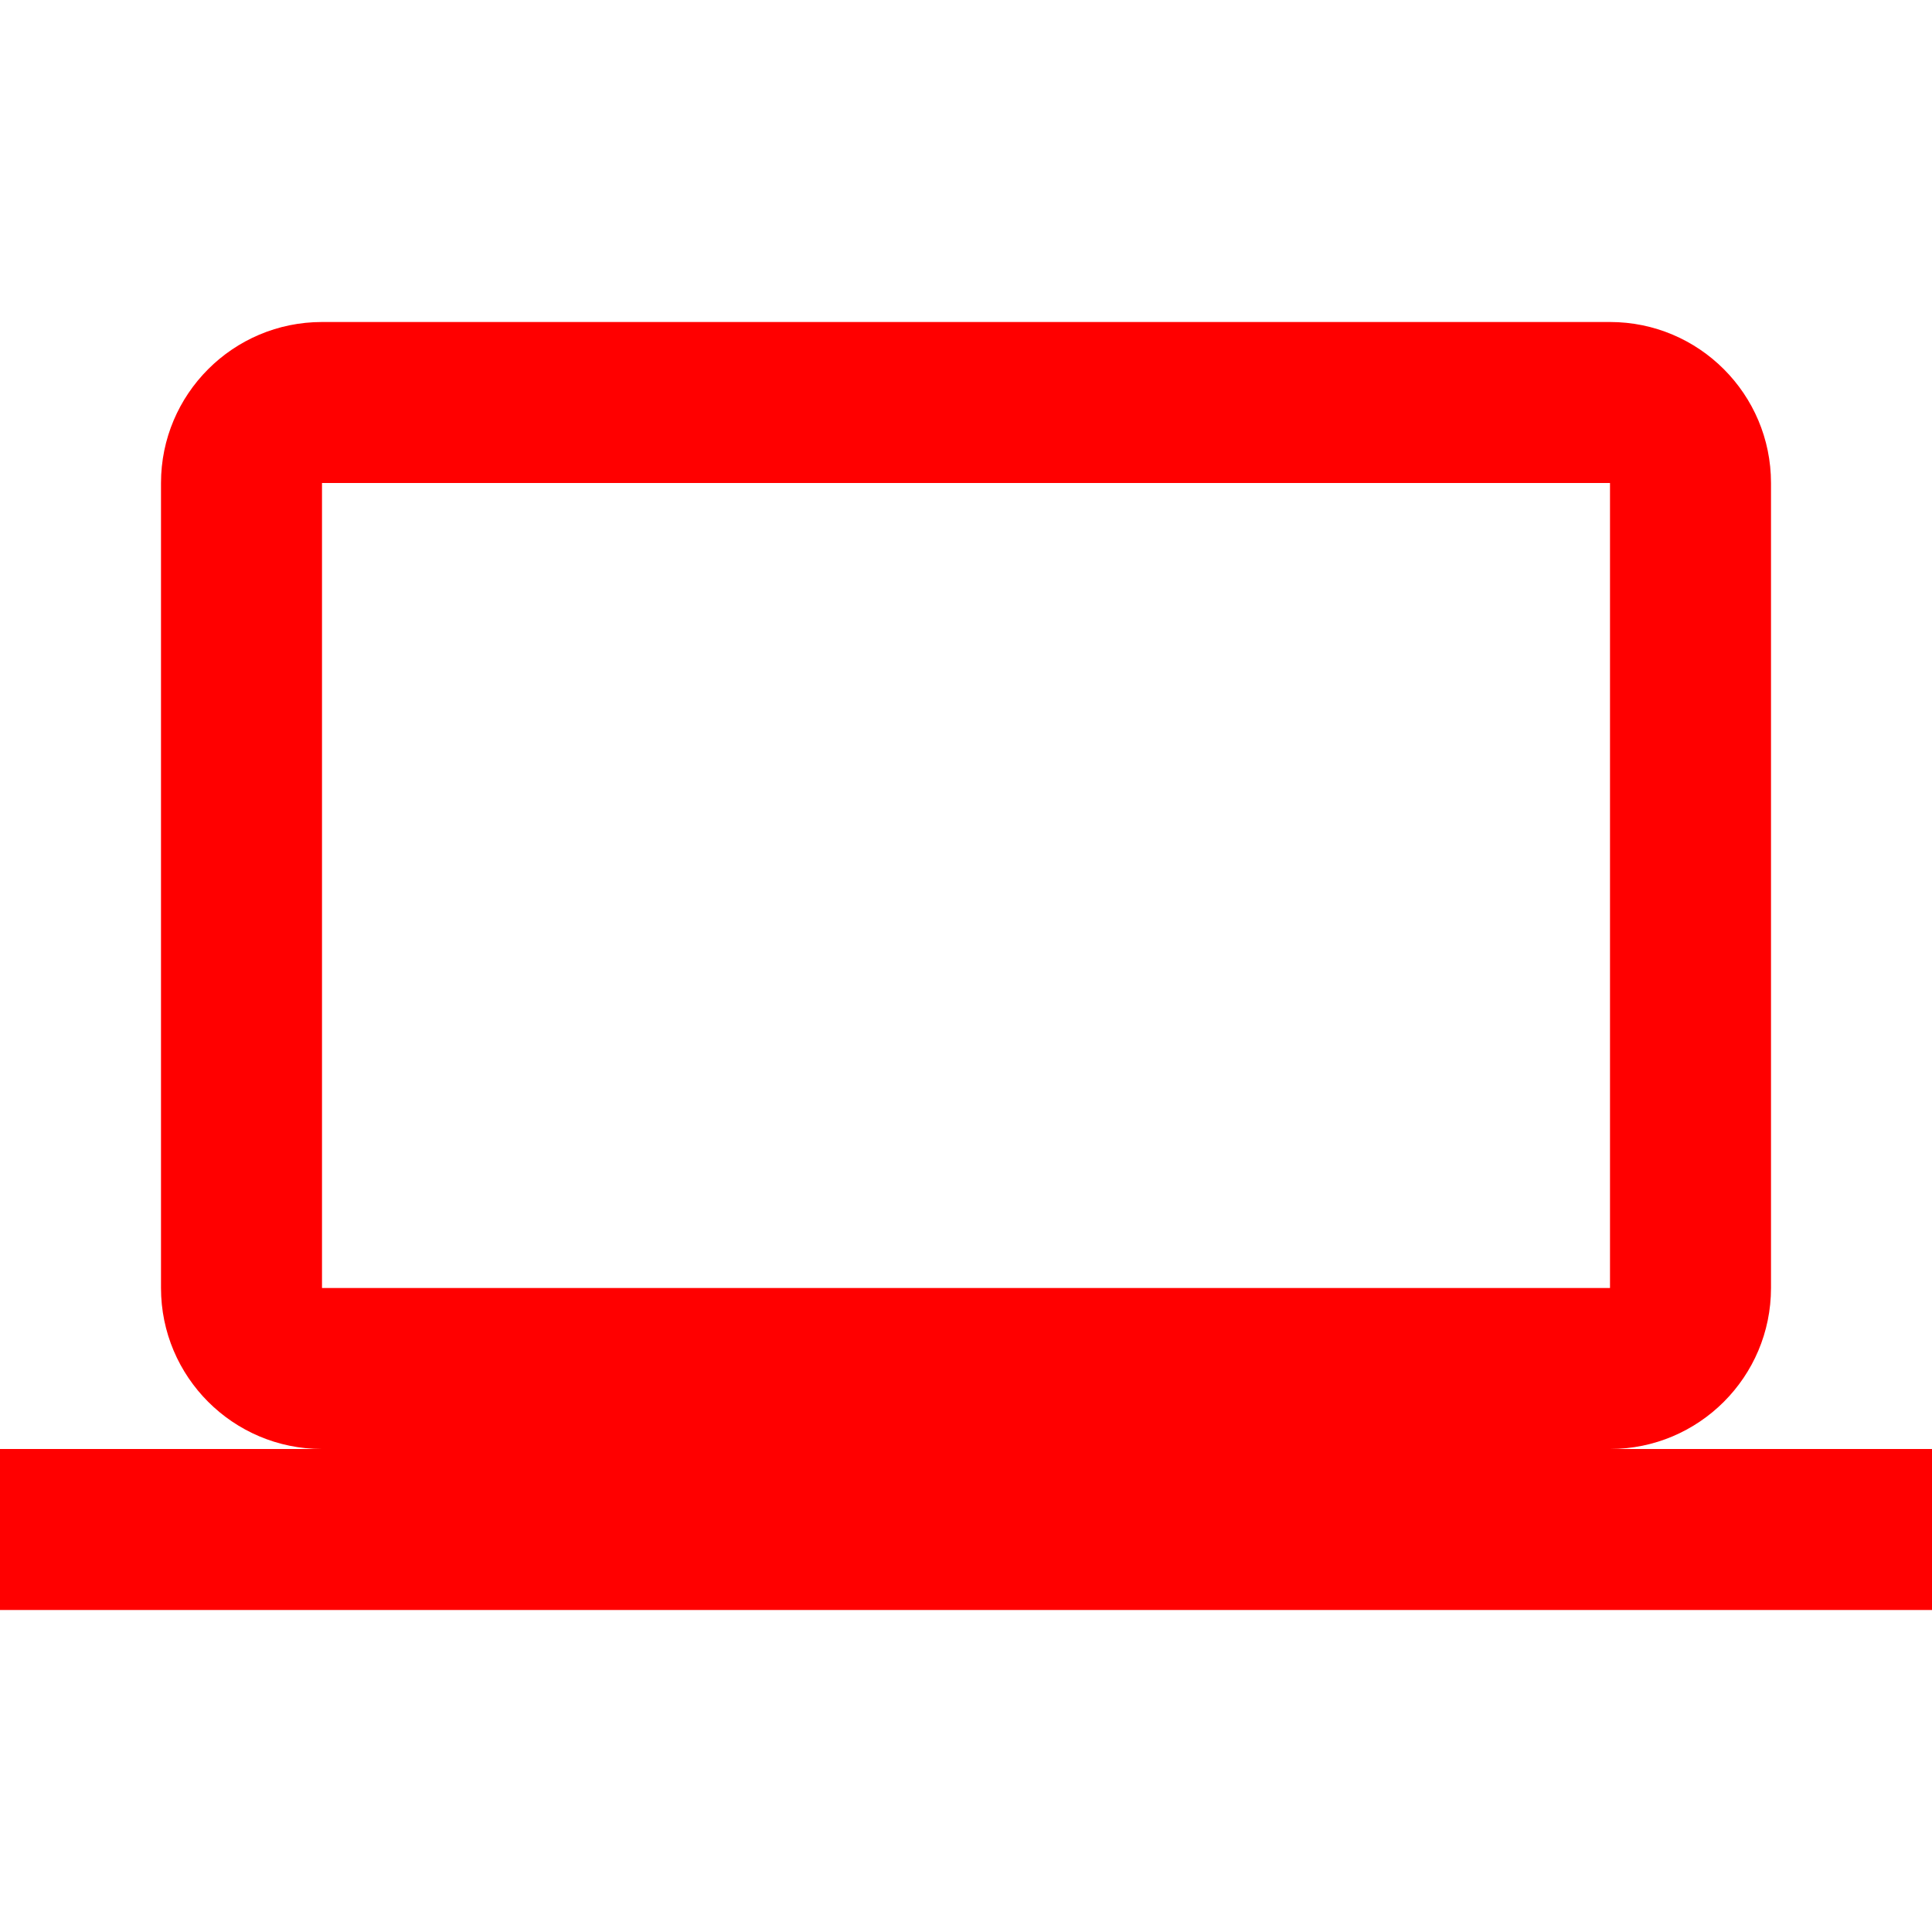
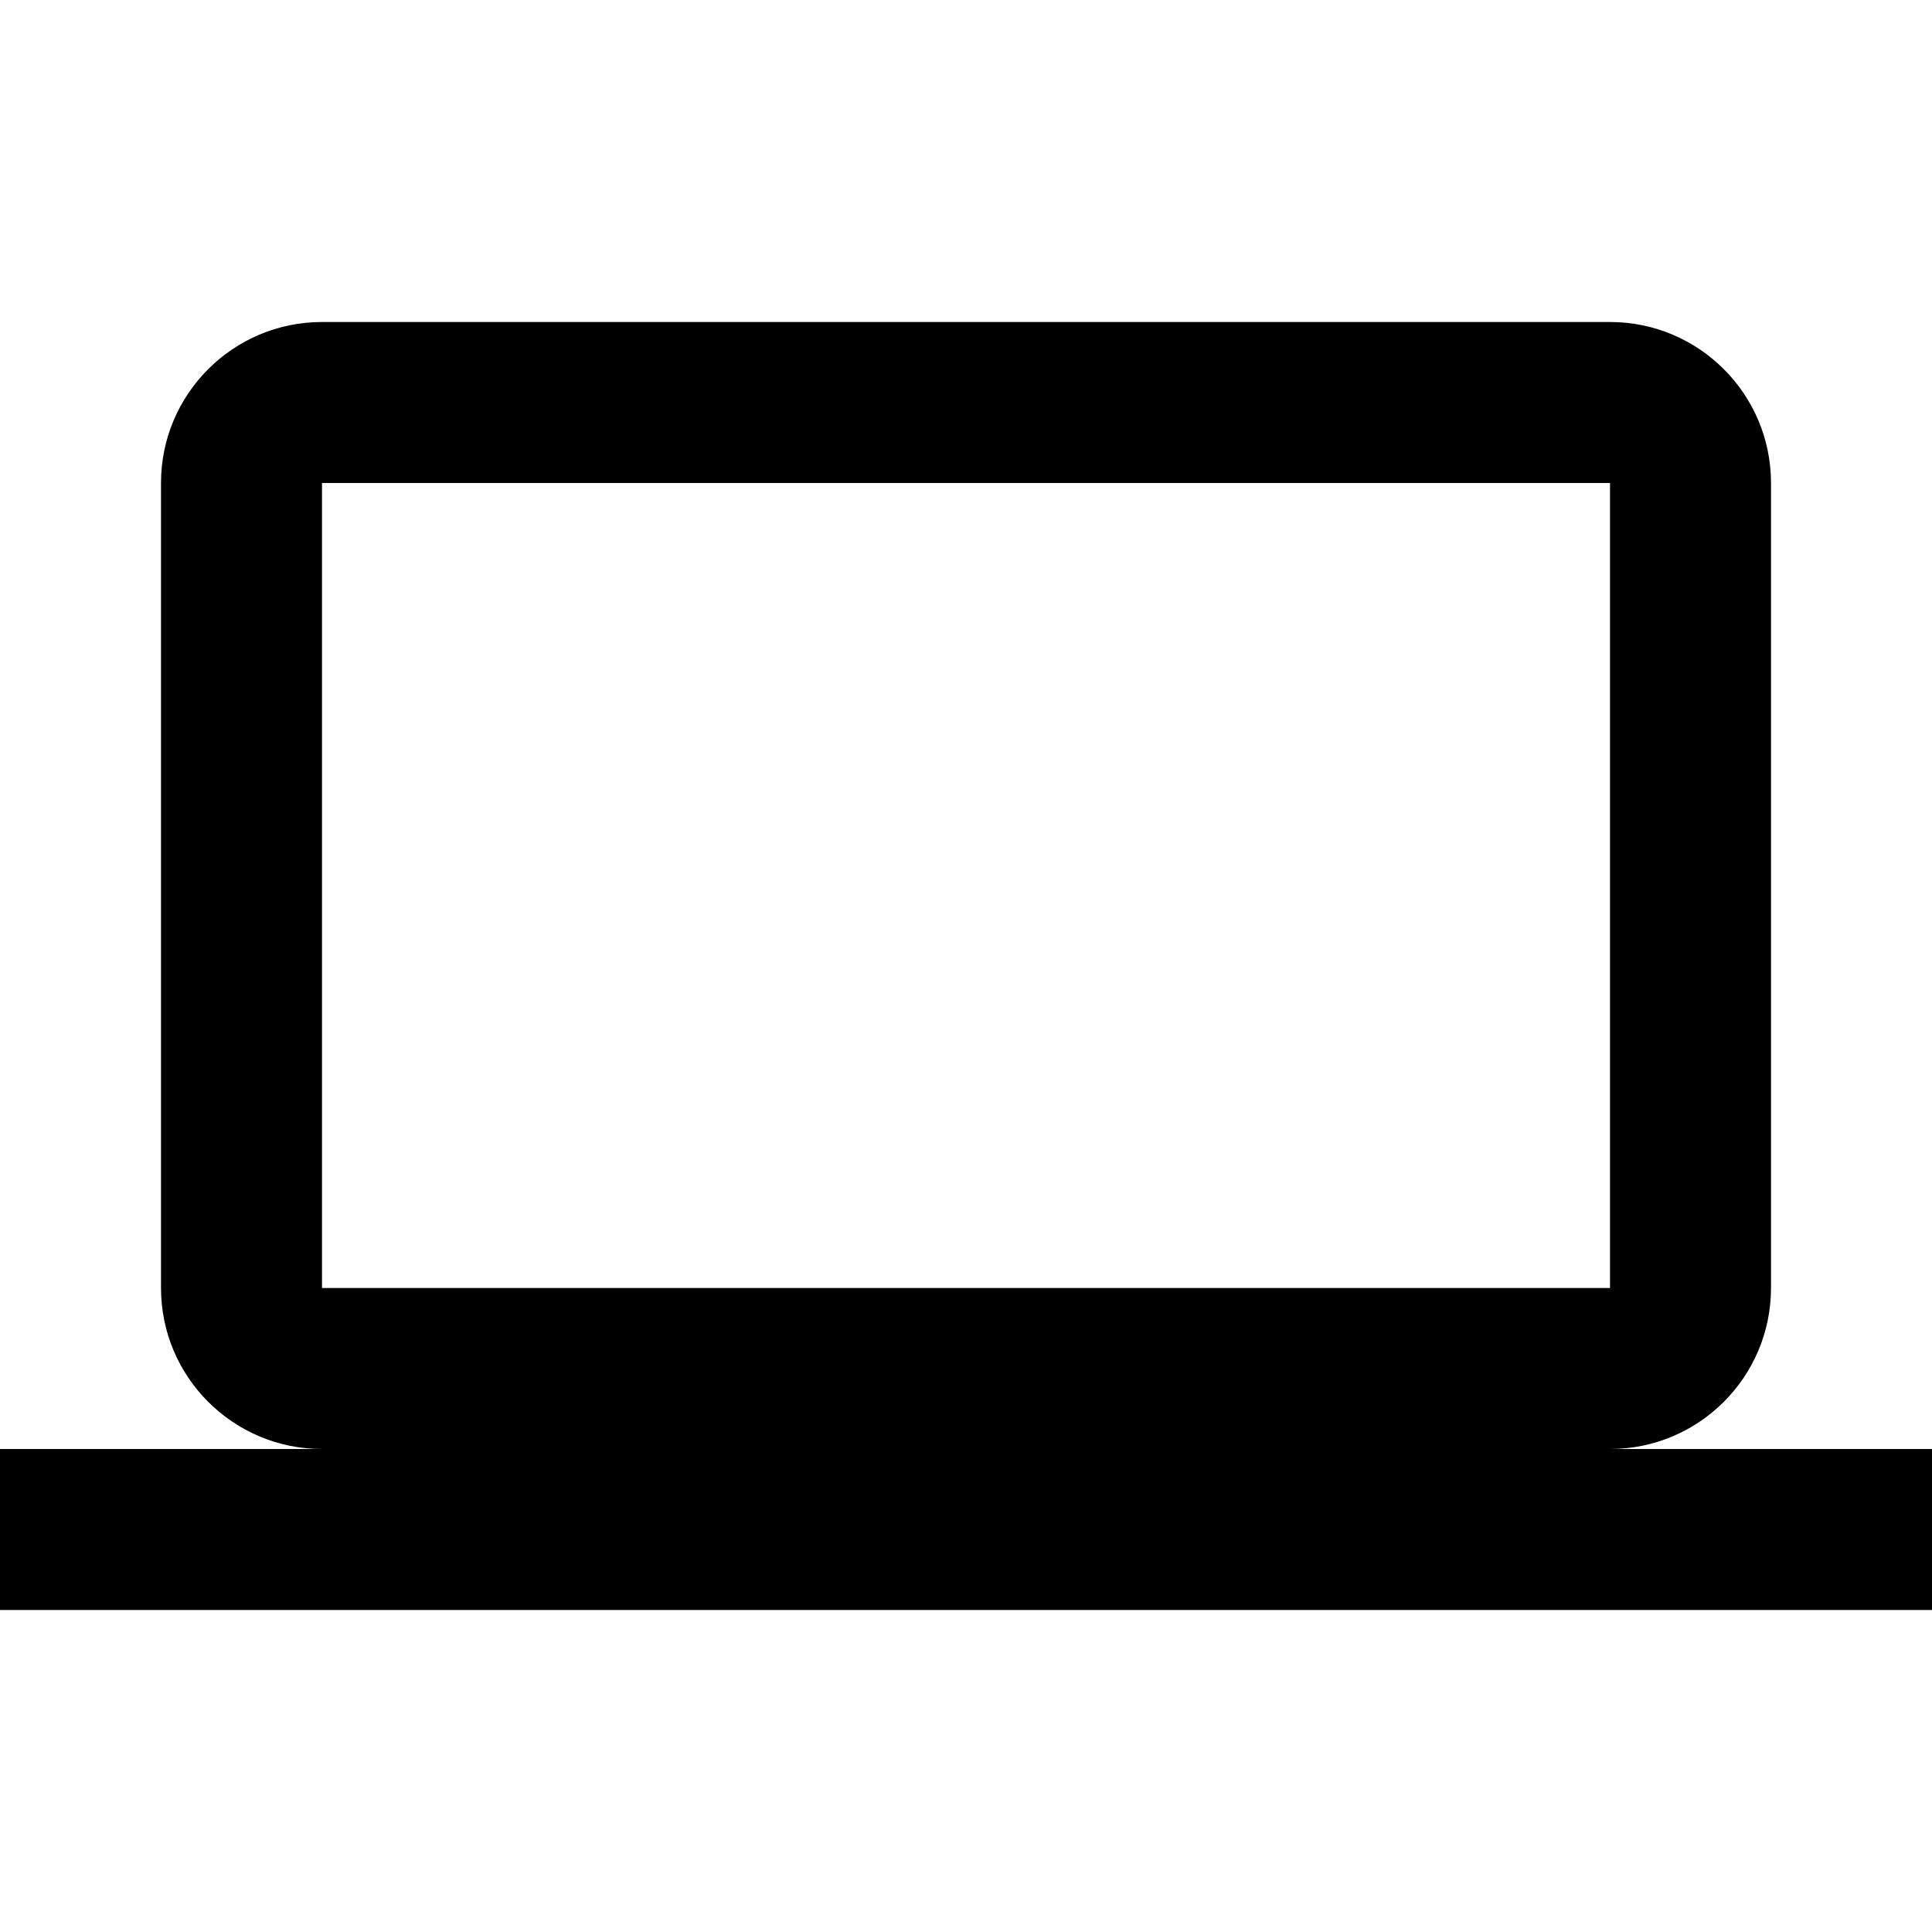
<svg xmlns="http://www.w3.org/2000/svg" viewBox="0 0 12 12">
-   <path fill-rule="evenodd" clip-rule="evenodd" d="M2 2C1.448 2 1 2.448 1 3V8C1 8.552 1.448 9 2 9H5H0V10H12V9H7H10C10.552 9 11 8.552 11 8V3C11 2.448 10.552 2 10 2H2ZM10 3H2V8H10V3Z" fill="#FF0000" />
+   <path fill-rule="evenodd" clip-rule="evenodd" d="M2 2C1.448 2 1 2.448 1 3V8C1 8.552 1.448 9 2 9H5H0V10H12V9H7H10C10.552 9 11 8.552 11 8V3C11 2.448 10.552 2 10 2H2ZM10 3H2V8H10V3Z" />
</svg>
